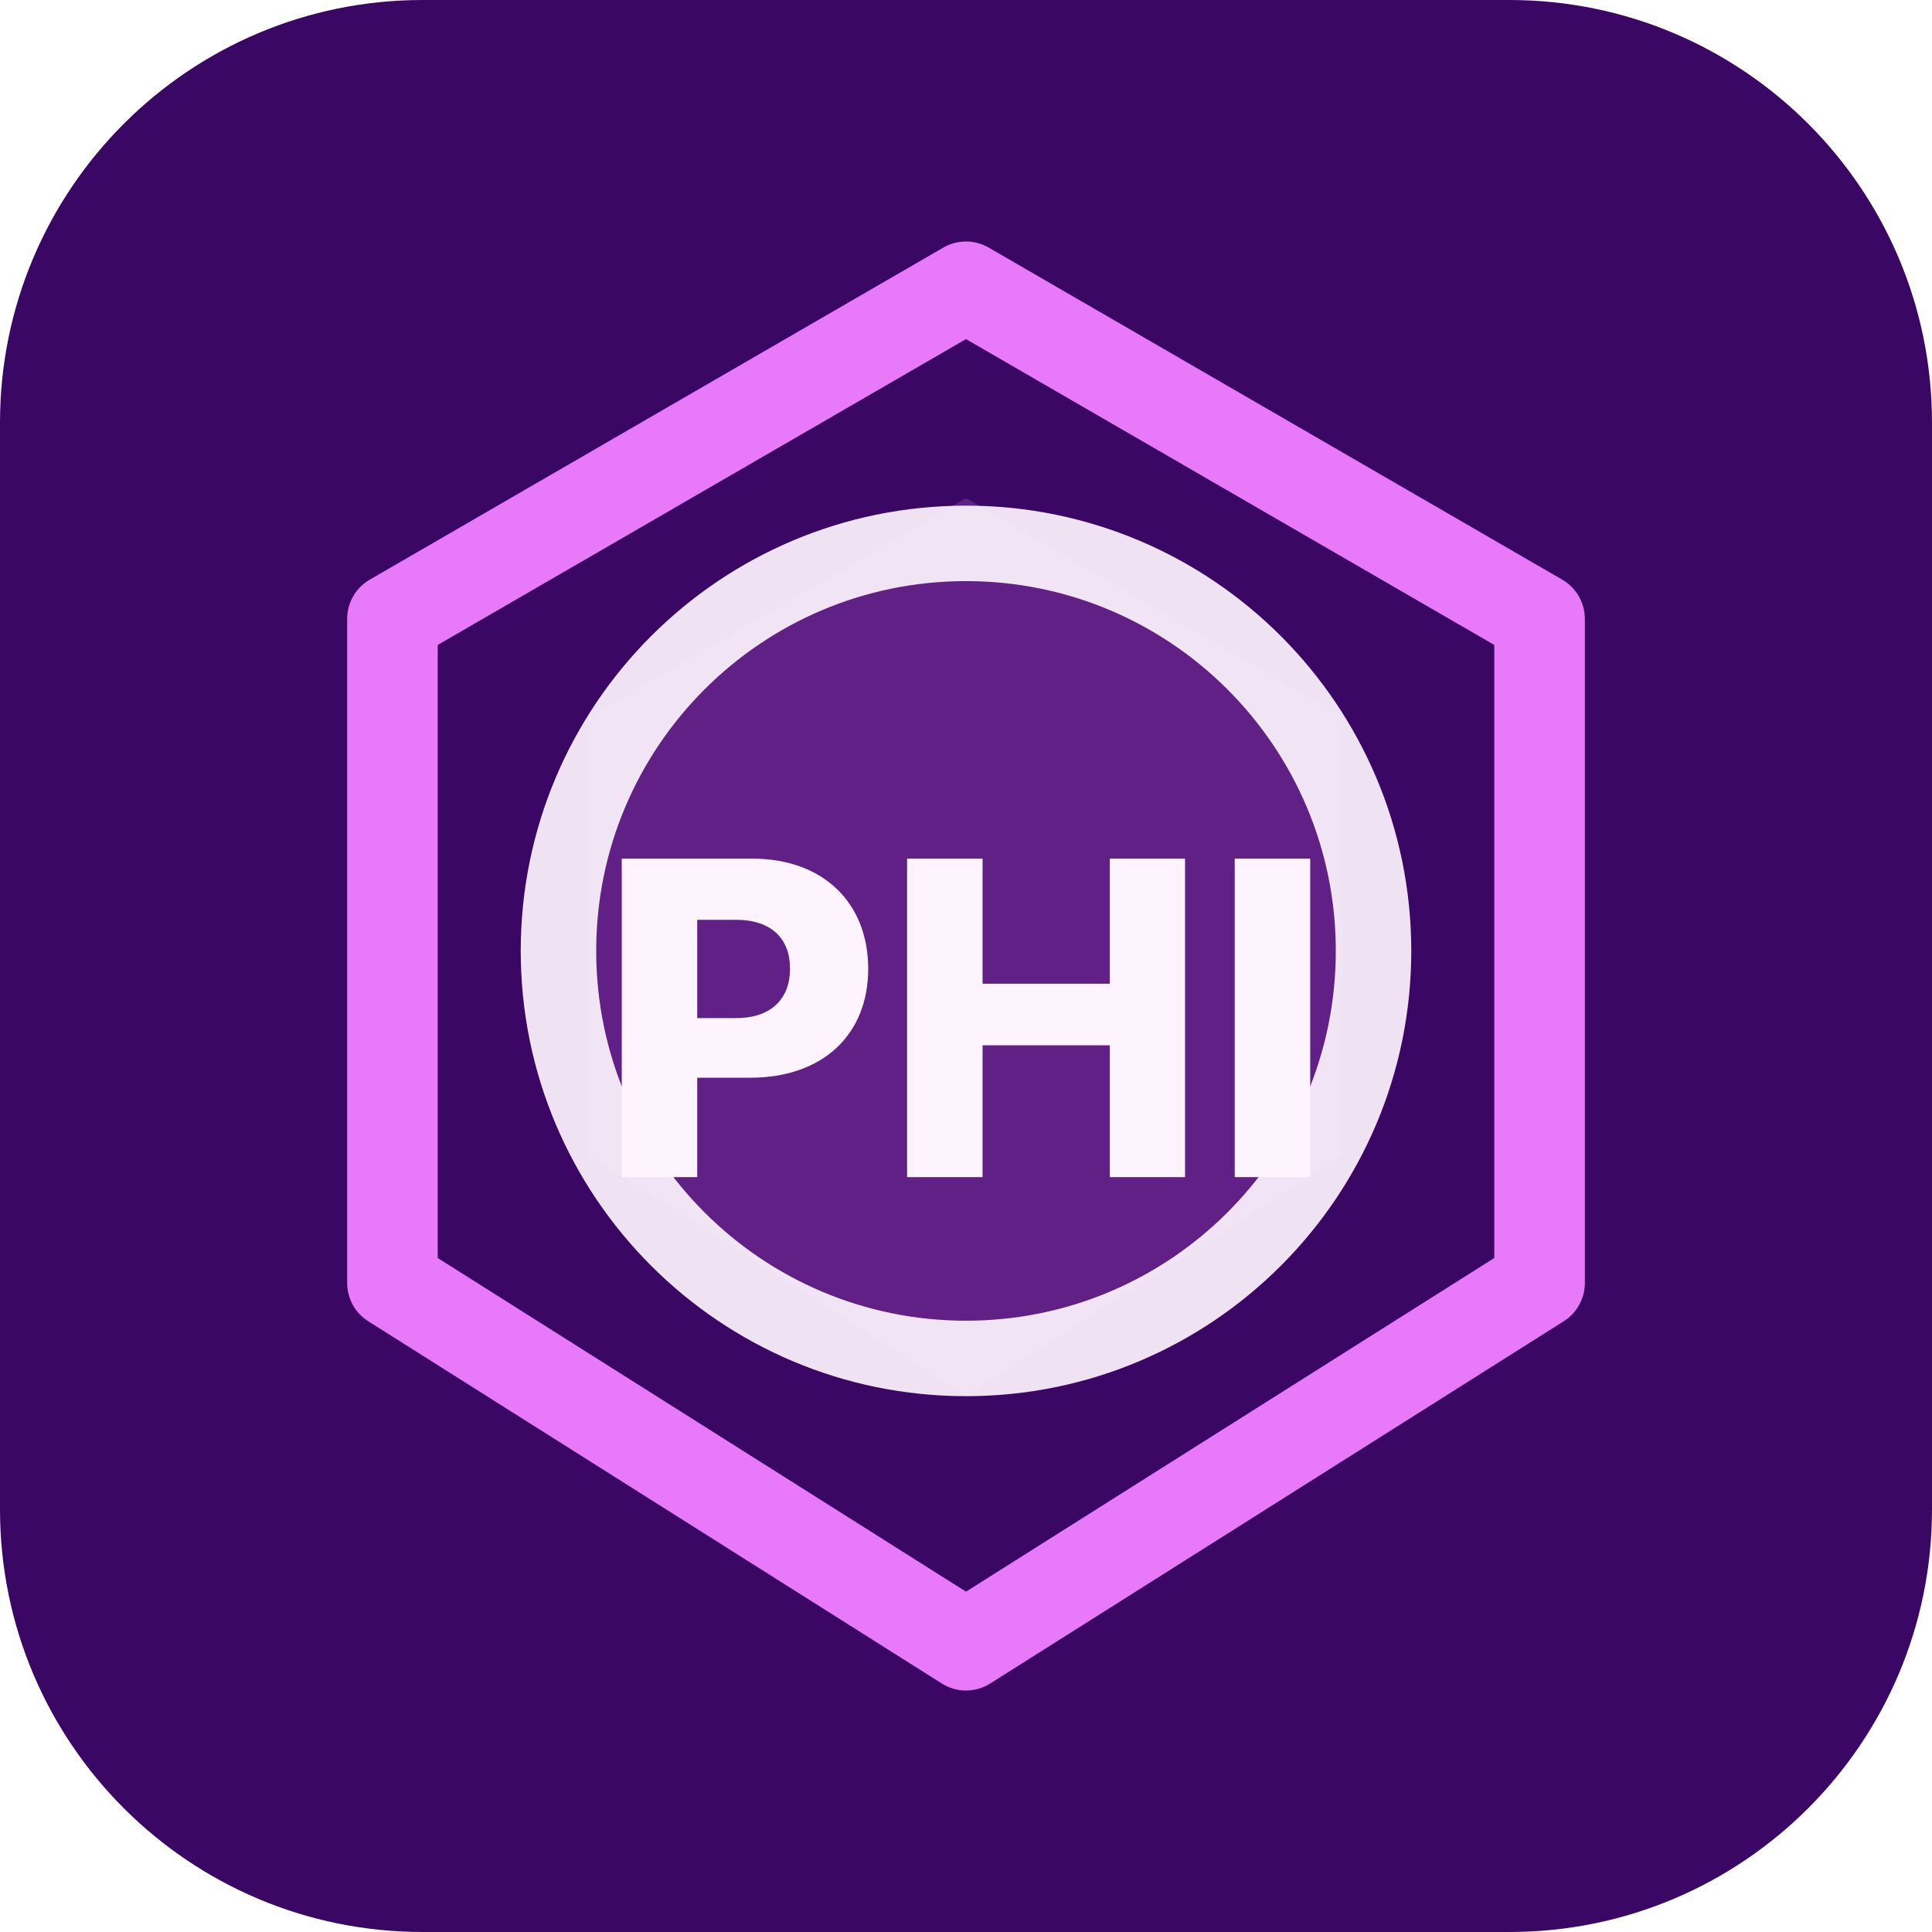
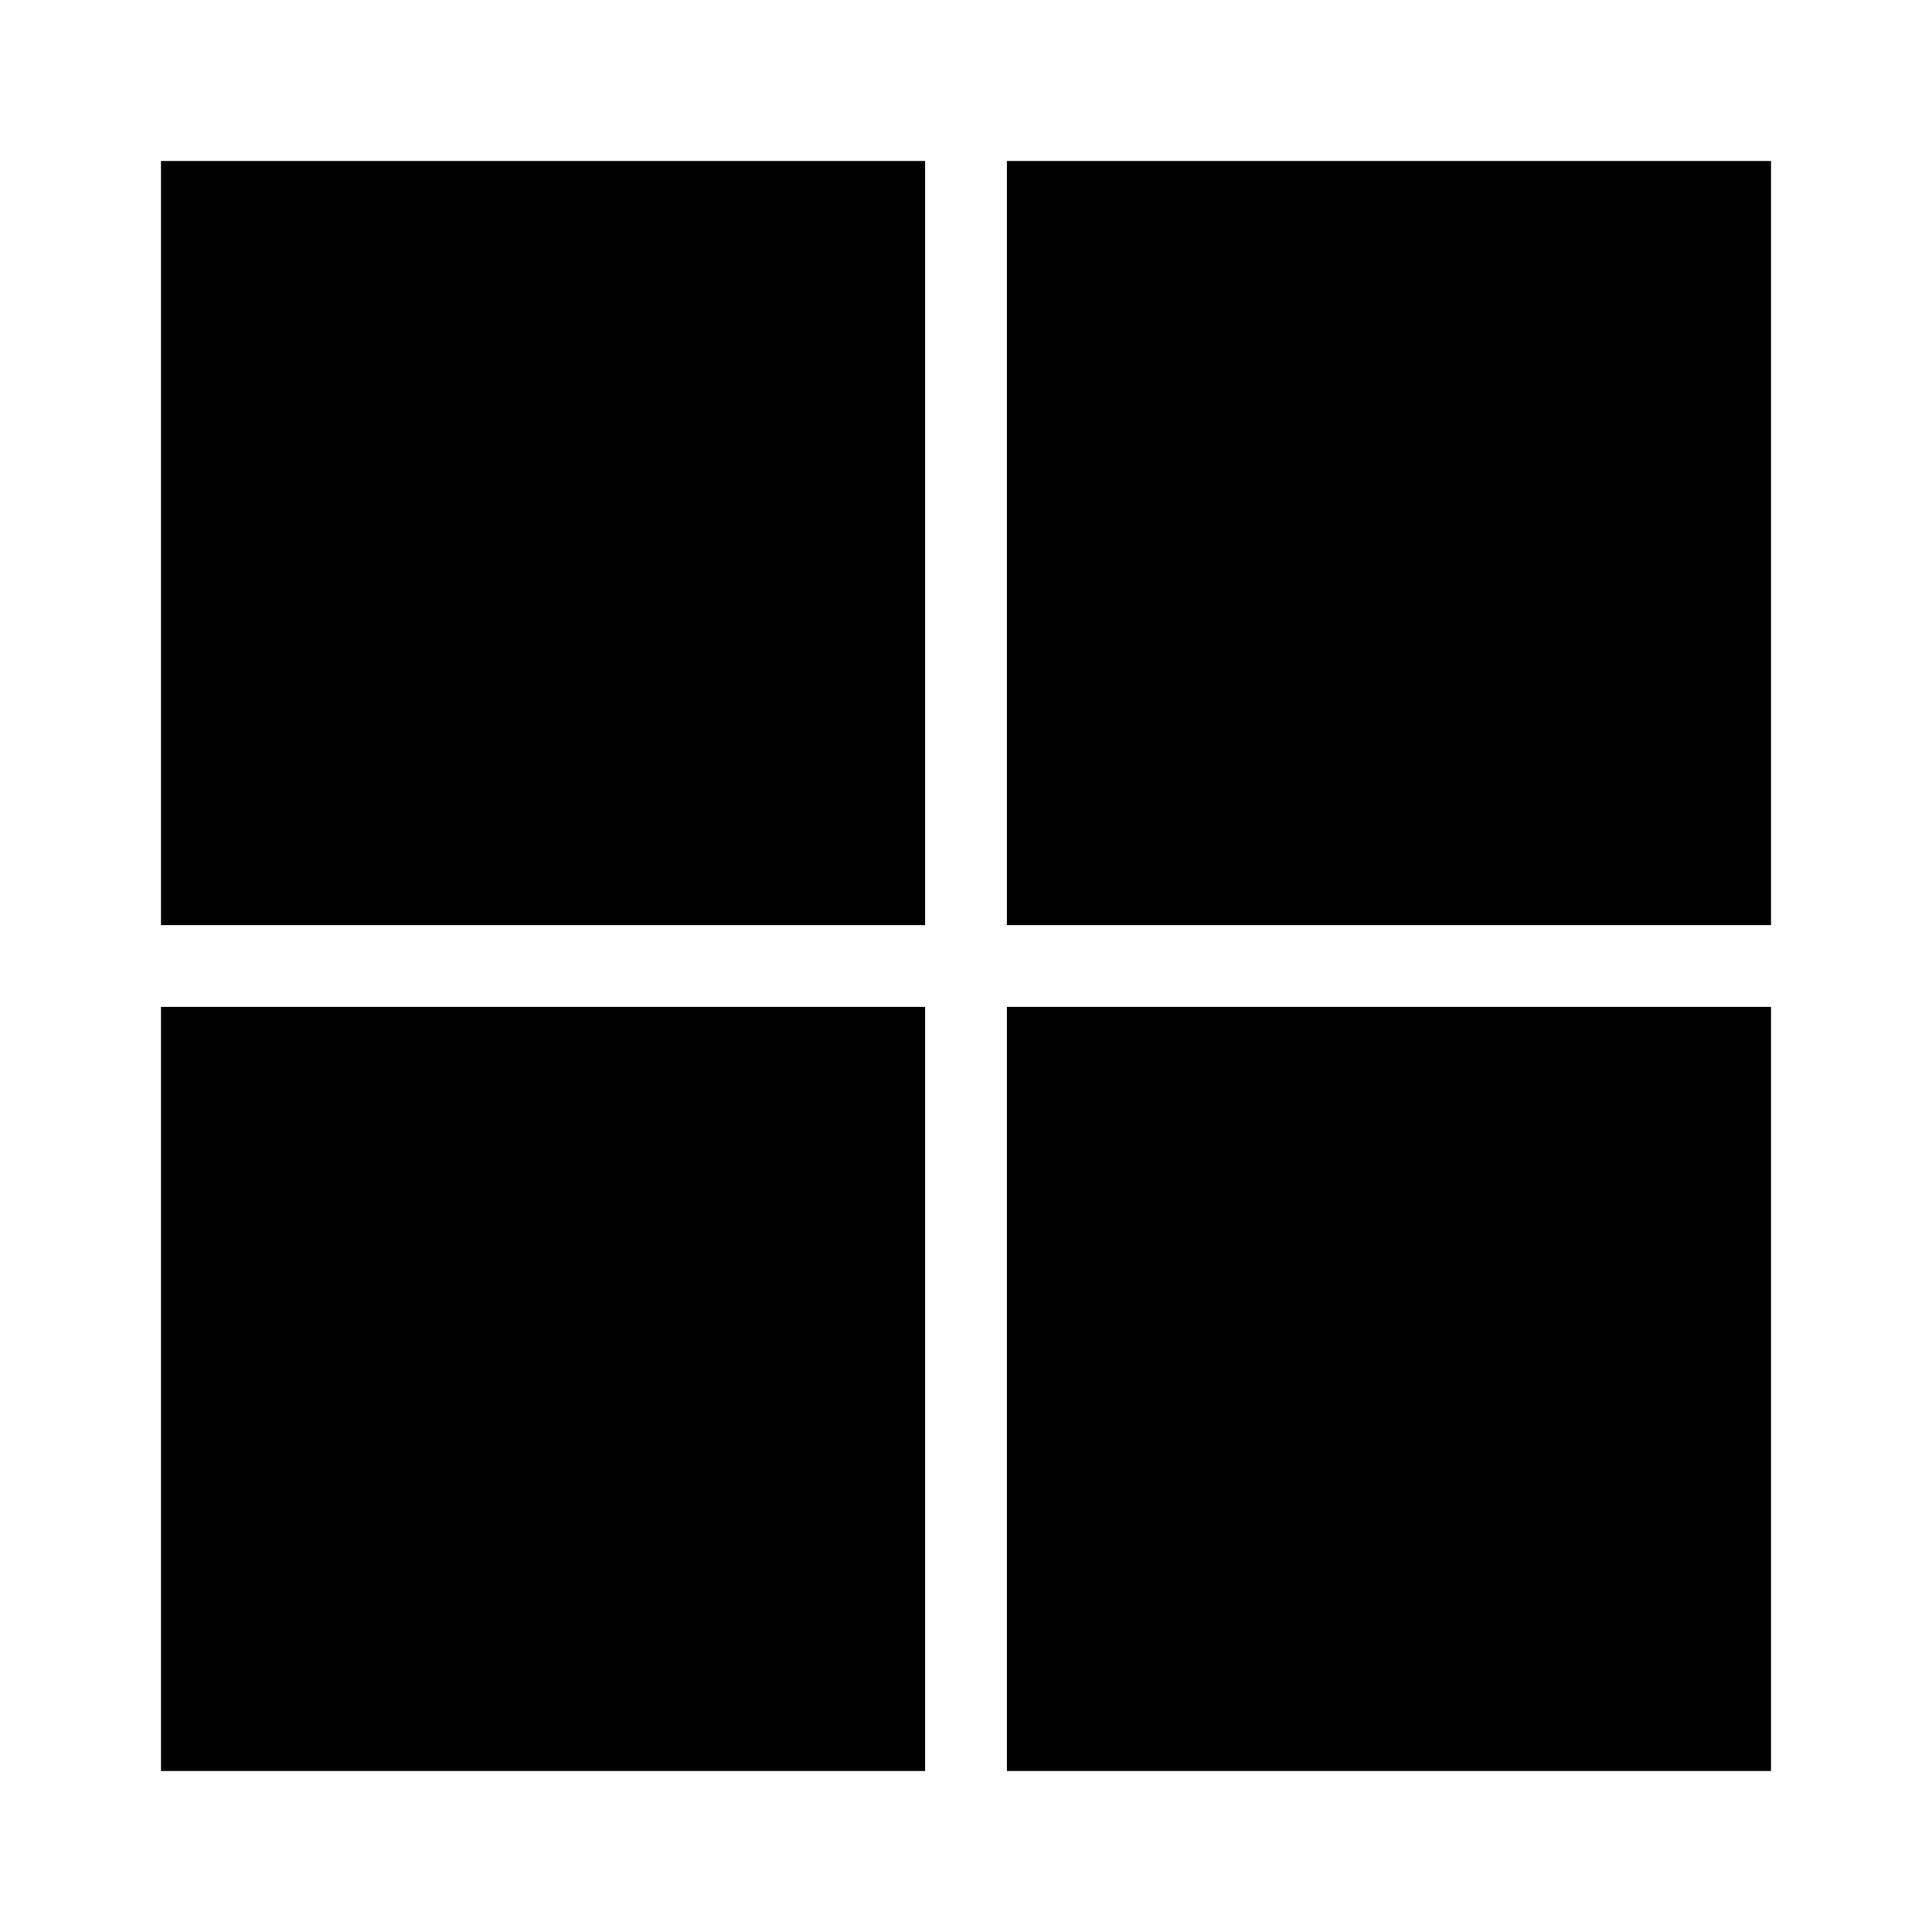
- <svg xmlns="http://www.w3.org/2000/svg" viewBox="0 0 256 256" role="img" aria-label="Phi icon">
-   <rect width="256" height="256" rx="56" fill="#3B0764" />
-   <path d="M128 38 204 82v88l-76 48-76-48V82l76-44Z" fill="none" stroke="#E879F9" stroke-width="12" stroke-linejoin="round" />
-   <path d="M128 66 178 95v58l-50 32-50-32V95l50-29Z" fill="#E879F9" opacity=".22" />
-   <circle cx="128" cy="126" r="54" fill="none" stroke="#FDF4FF" stroke-width="10" opacity=".92" />
-   <text x="128" y="134" text-anchor="middle" dominant-baseline="middle" fill="#FDF4FF" font-family="Inter, Arial, sans-serif" font-size="58" font-weight="800" letter-spacing="0">PHI</text>
+ <svg xmlns="http://www.w3.org/2000/svg" fill="currentColor" fill-rule="evenodd" height="1em" style="flex:none;line-height:1" viewBox="0 0 24 24" width="1em">
+   <path d="M11.49 2H2v9.492h9.492V2h-.002z" />
+   <path d="M22 2h-9.492v9.492H22V2z" />
+   <path d="M11.49 12.508H2V22h9.492v-9.492h-.002z" />
+   <path d="M22 12.508h-9.492V22H22v-9.492z" />
</svg>
